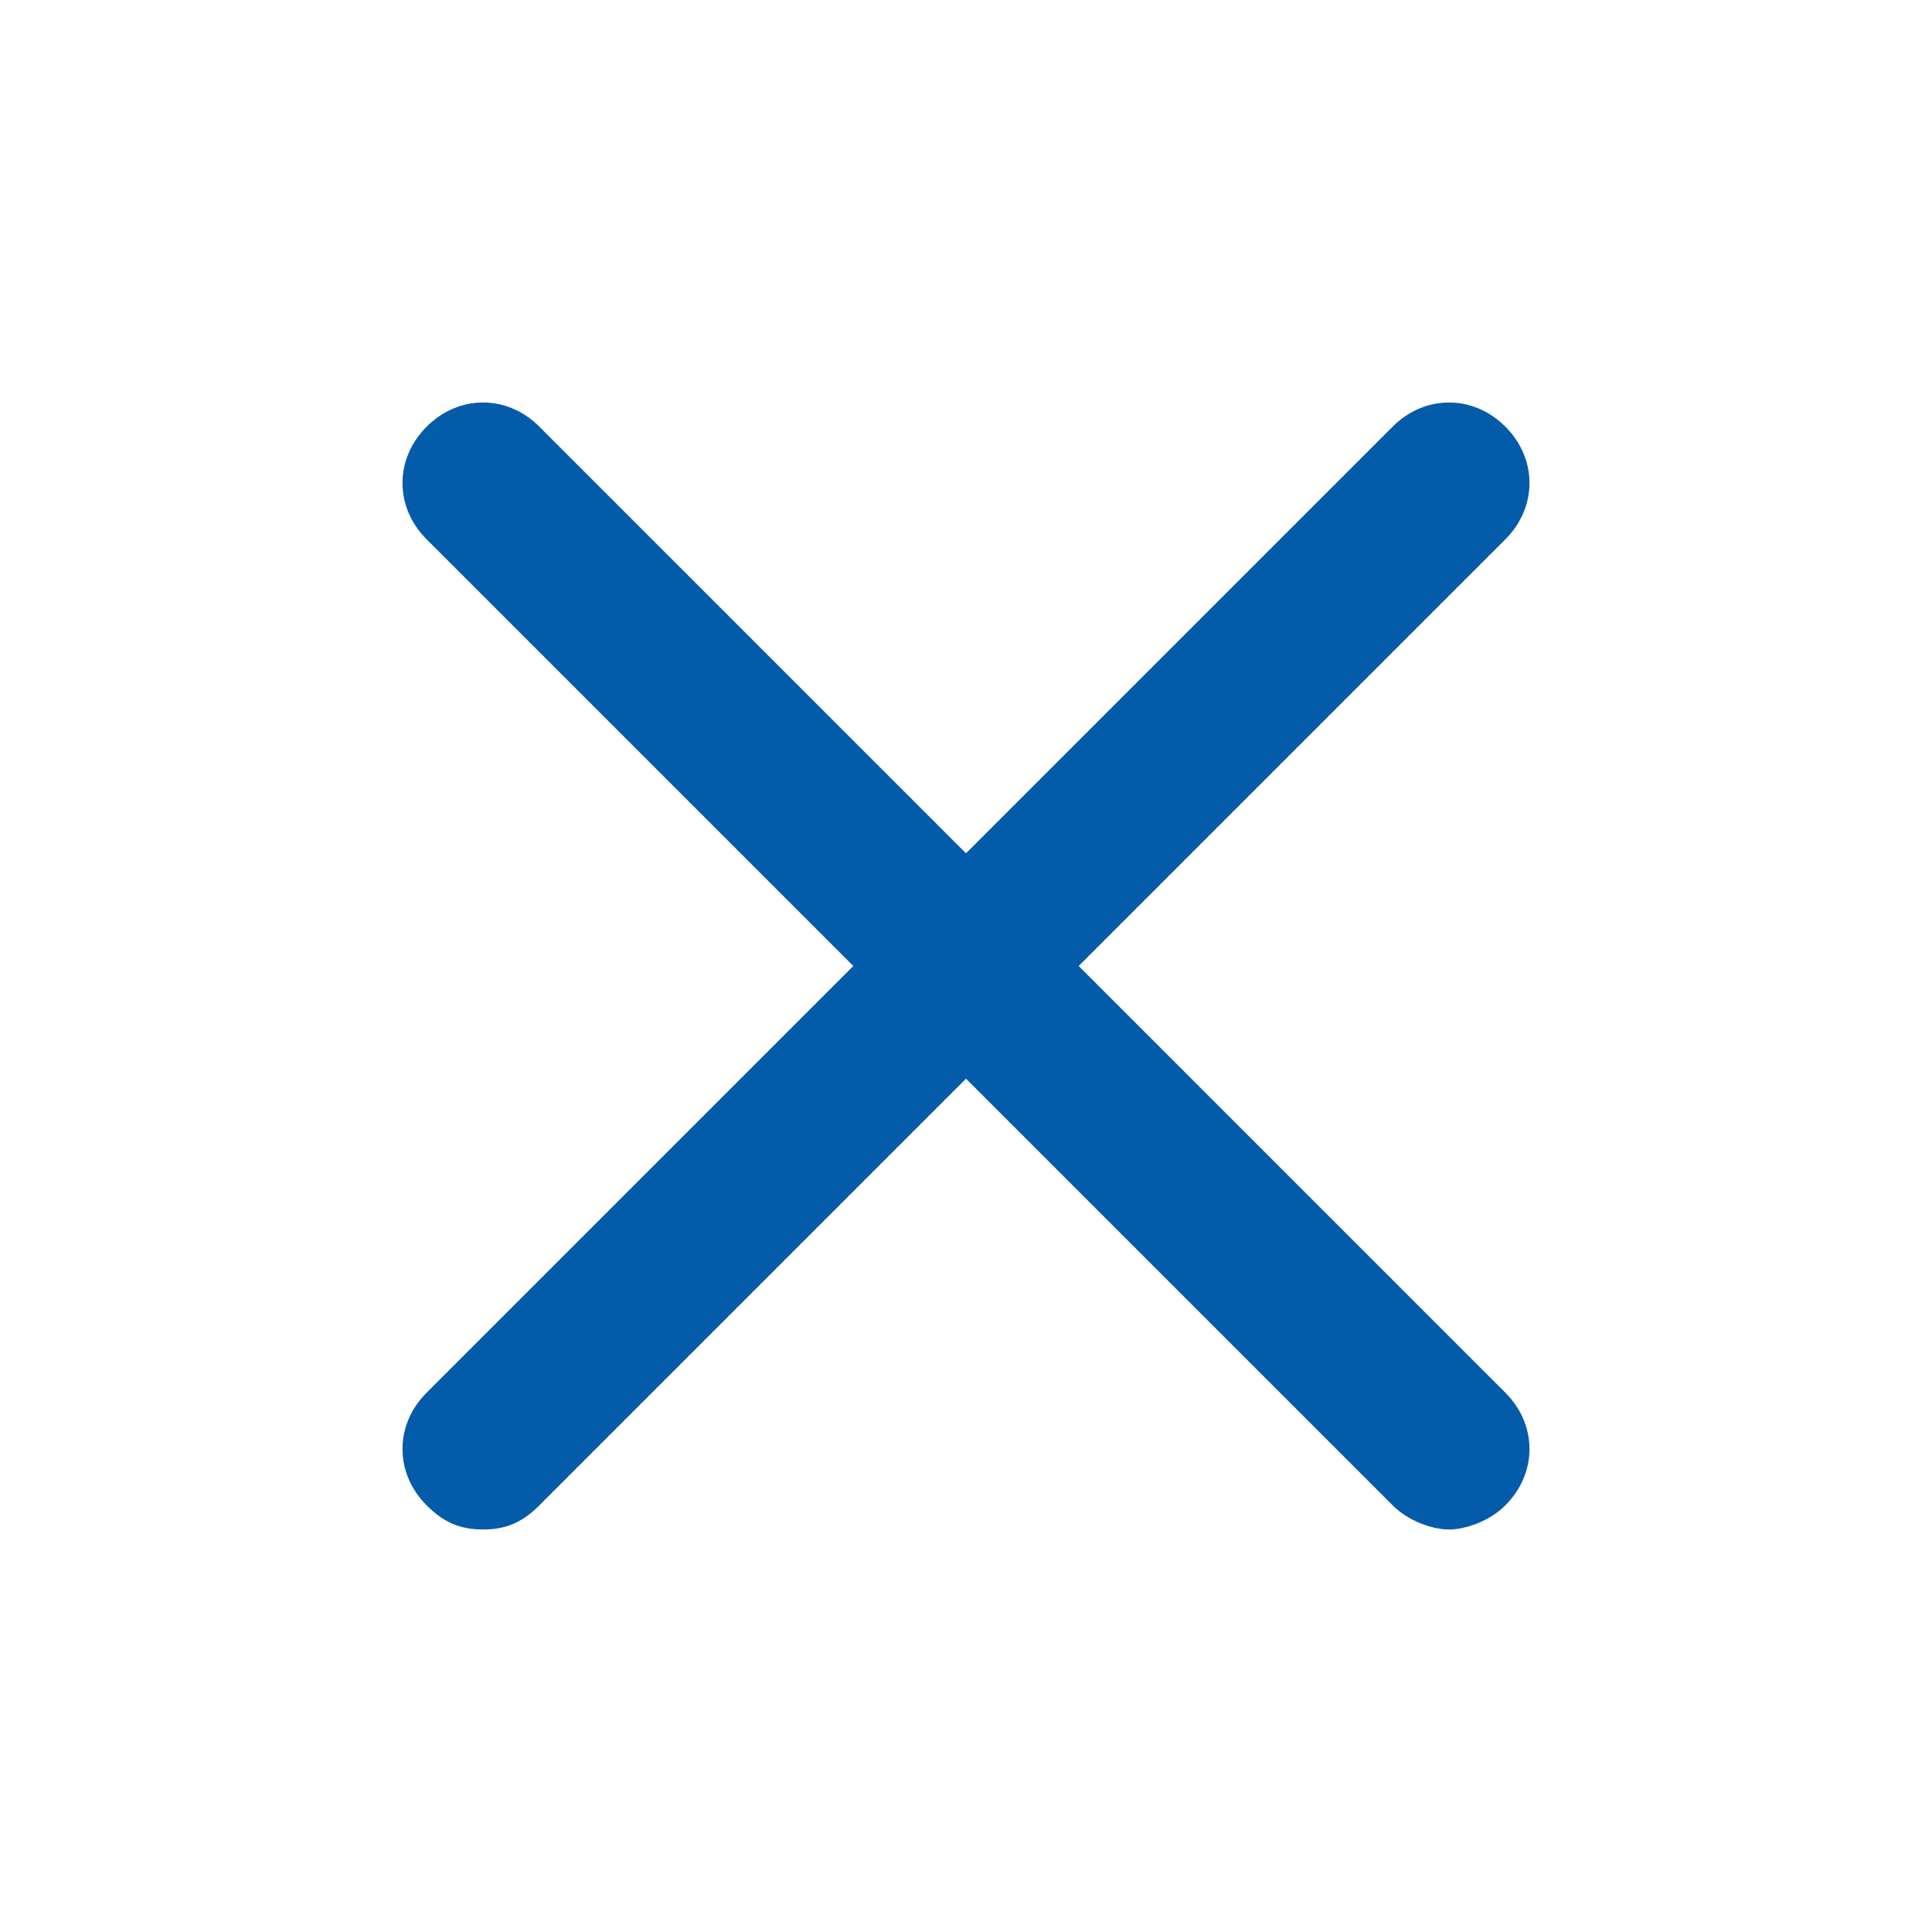
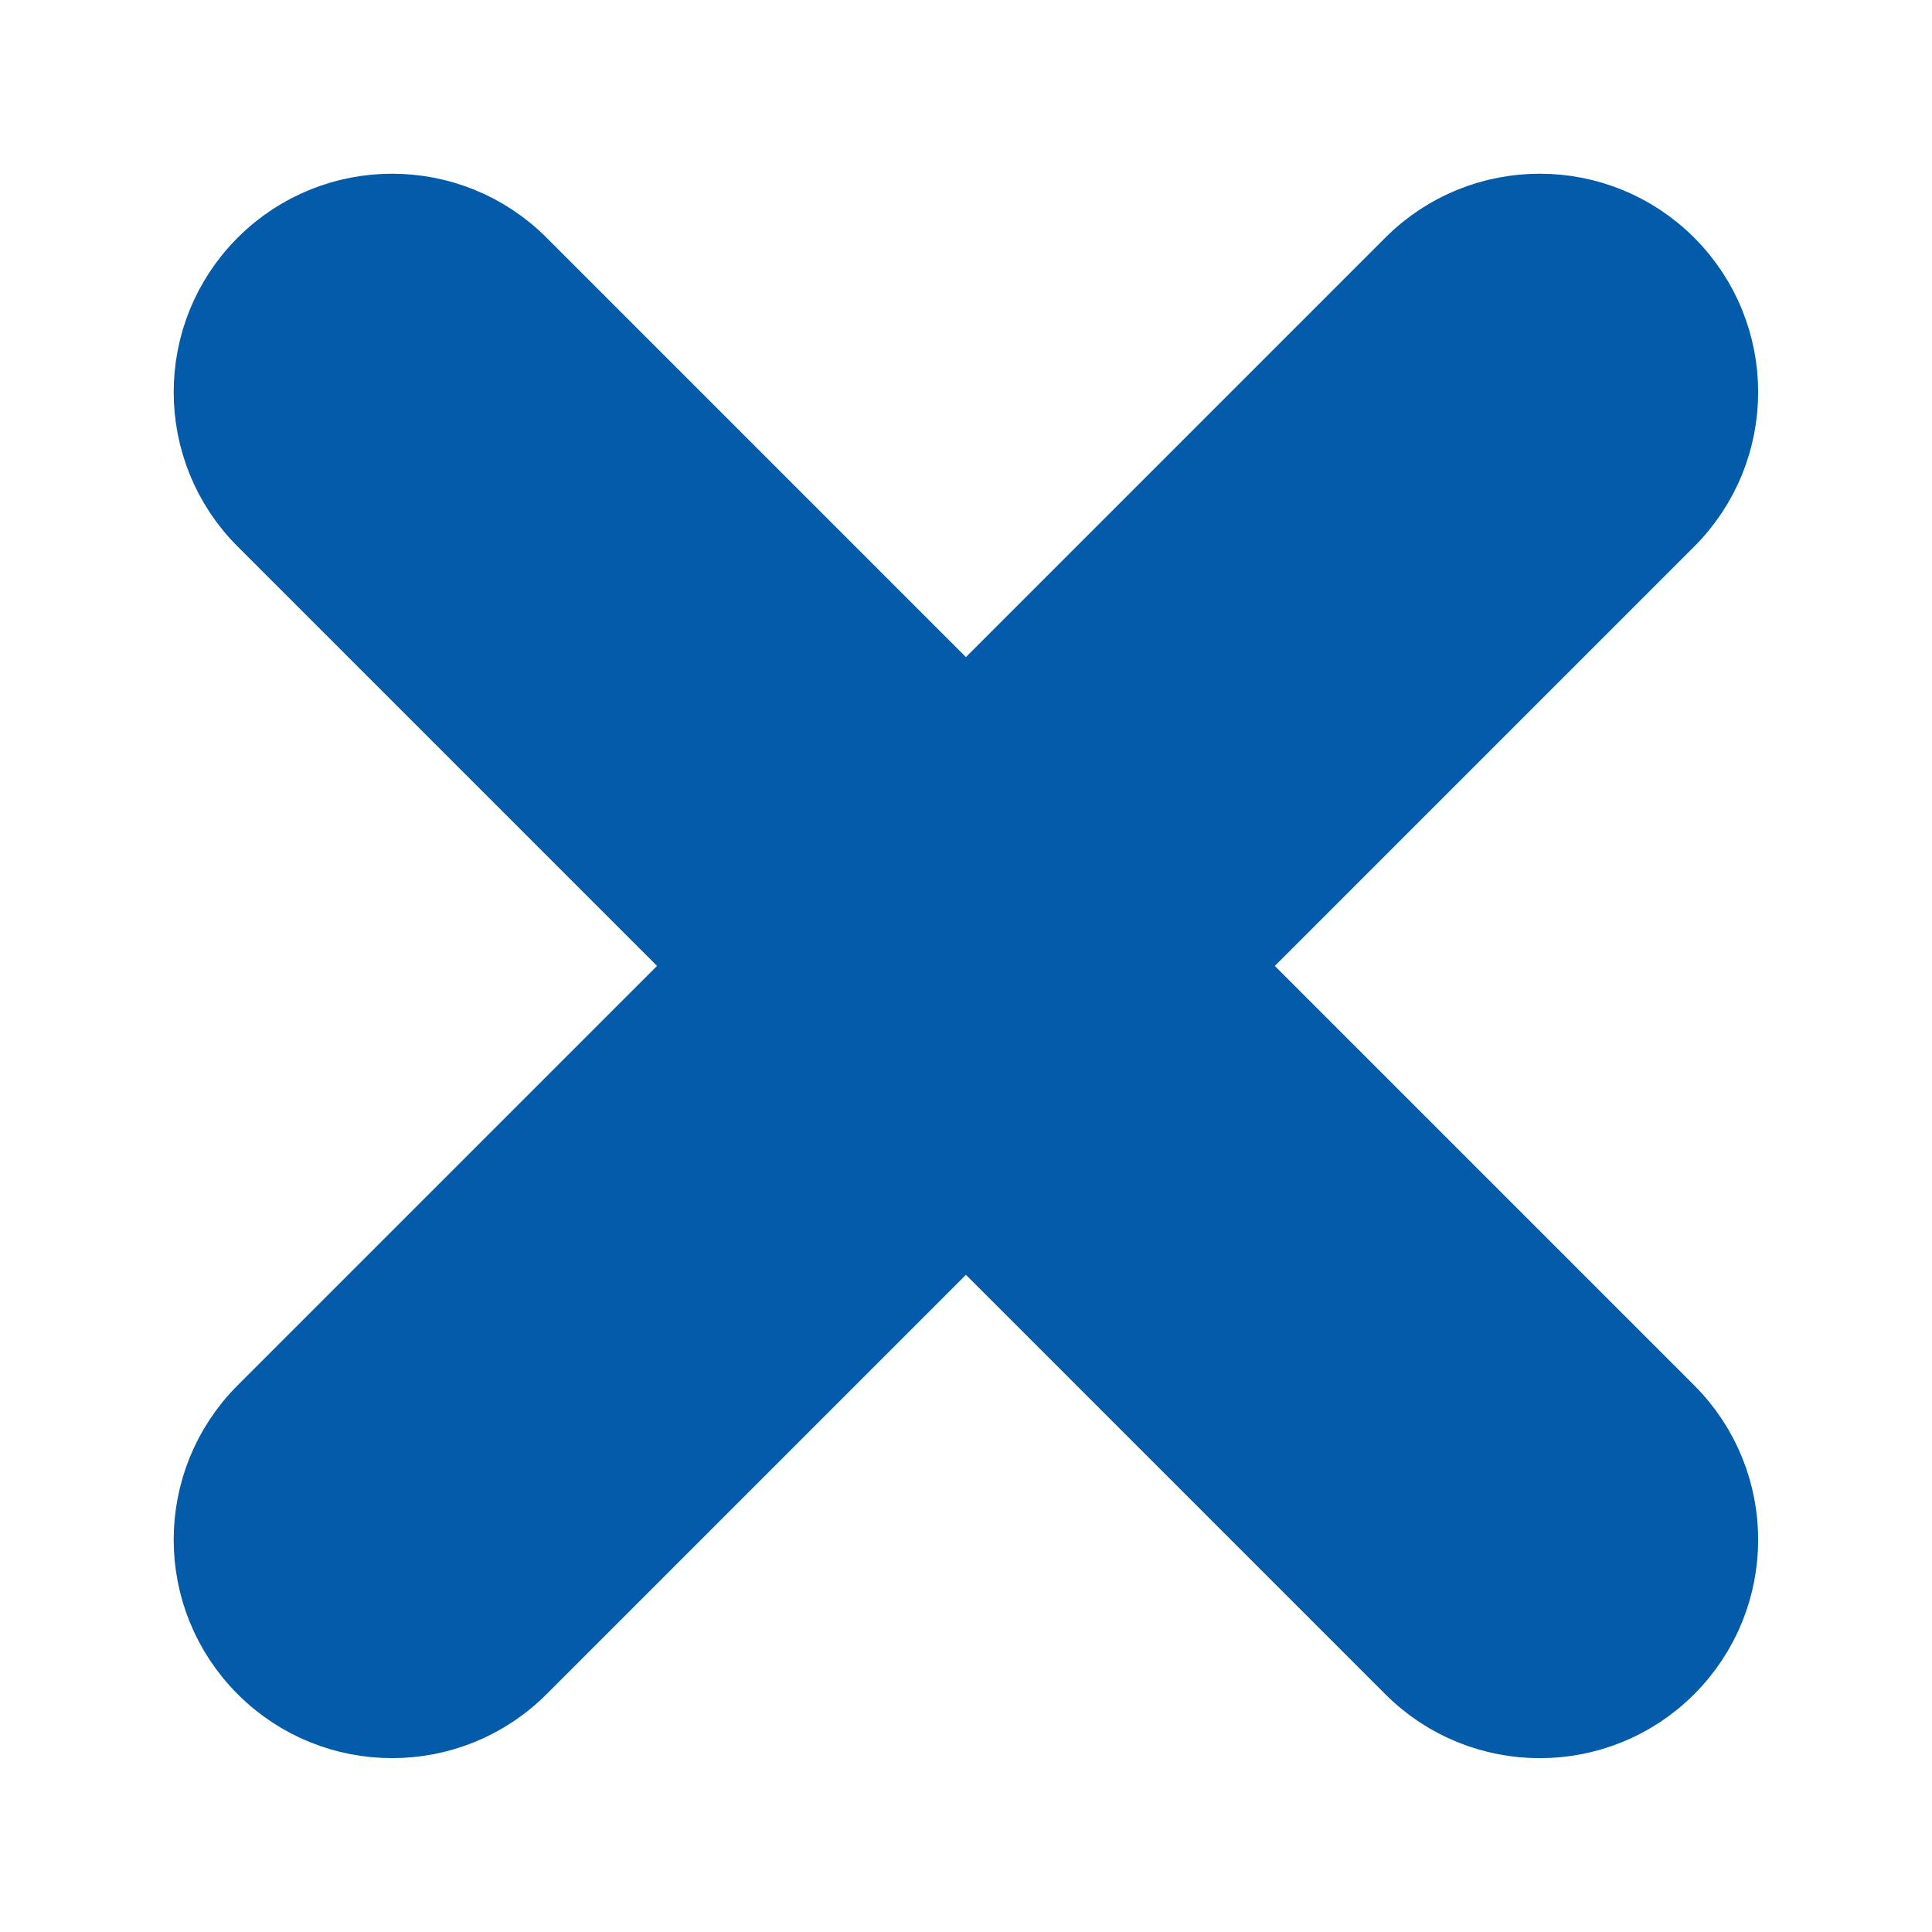
- <svg xmlns="http://www.w3.org/2000/svg" width="28px" height="28px" viewBox="0 0 24 24" version="1.1" xml:space="preserve" fill="#035ba9">
+ <svg xmlns="http://www.w3.org/2000/svg" fill="#035ba9" version="1.1" id="Capa_1" width="23px" height="23px" viewBox="-5.85 -5.85 53.46 53.46" xml:space="preserve" stroke="#035ba9" stroke-width="2.088">
  <g id="SVGRepo_bgCarrier" stroke-width="0" />
-   <g id="SVGRepo_tracerCarrier" stroke-linecap="round" stroke-linejoin="round" stroke="#CCCCCC" stroke-width="1.344" />
+   <g id="SVGRepo_tracerCarrier" stroke-linecap="round" stroke-linejoin="round" />
  <g id="SVGRepo_iconCarrier">
-     <style type="text/css"> .st0{opacity:0.2;fill:none;stroke:#000000;stroke-width:5.000000e-02;stroke-miterlimit:10;} </style>
-     <g id="grid_system" />
-     <g id="_icons">
-       <path d="M5.3,18.7C5.5,18.9,5.7,19,6,19s0.5-0.1,0.7-0.3l5.3-5.3l5.3,5.3c0.2,0.2,0.5,0.3,0.7,0.3s0.5-0.1,0.7-0.3 c0.4-0.4,0.4-1,0-1.4L13.4,12l5.3-5.3c0.4-0.4,0.4-1,0-1.4s-1-0.4-1.4,0L12,10.6L6.7,5.3c-0.4-0.4-1-0.4-1.4,0s-0.4,1,0,1.4 l5.3,5.3l-5.3,5.3C4.9,17.7,4.9,18.3,5.3,18.7z" />
+     <g>
+       <path d="M27.948,20.878L40.291,8.536c1.953-1.953,1.953-5.119,0-7.071c-1.951-1.952-5.119-1.952-7.07,0L20.878,13.809L8.535,1.465 c-1.951-1.952-5.119-1.952-7.07,0c-1.953,1.953-1.953,5.119,0,7.071l12.342,12.342L1.465,33.22c-1.953,1.953-1.953,5.119,0,7.071 C2.44,41.268,3.721,41.755,5,41.755c1.278,0,2.56-0.487,3.535-1.464l12.343-12.342l12.343,12.343 c0.976,0.977,2.256,1.464,3.535,1.464s2.56-0.487,3.535-1.464c1.953-1.953,1.953-5.119,0-7.071L27.948,20.878z" />
    </g>
  </g>
</svg>
